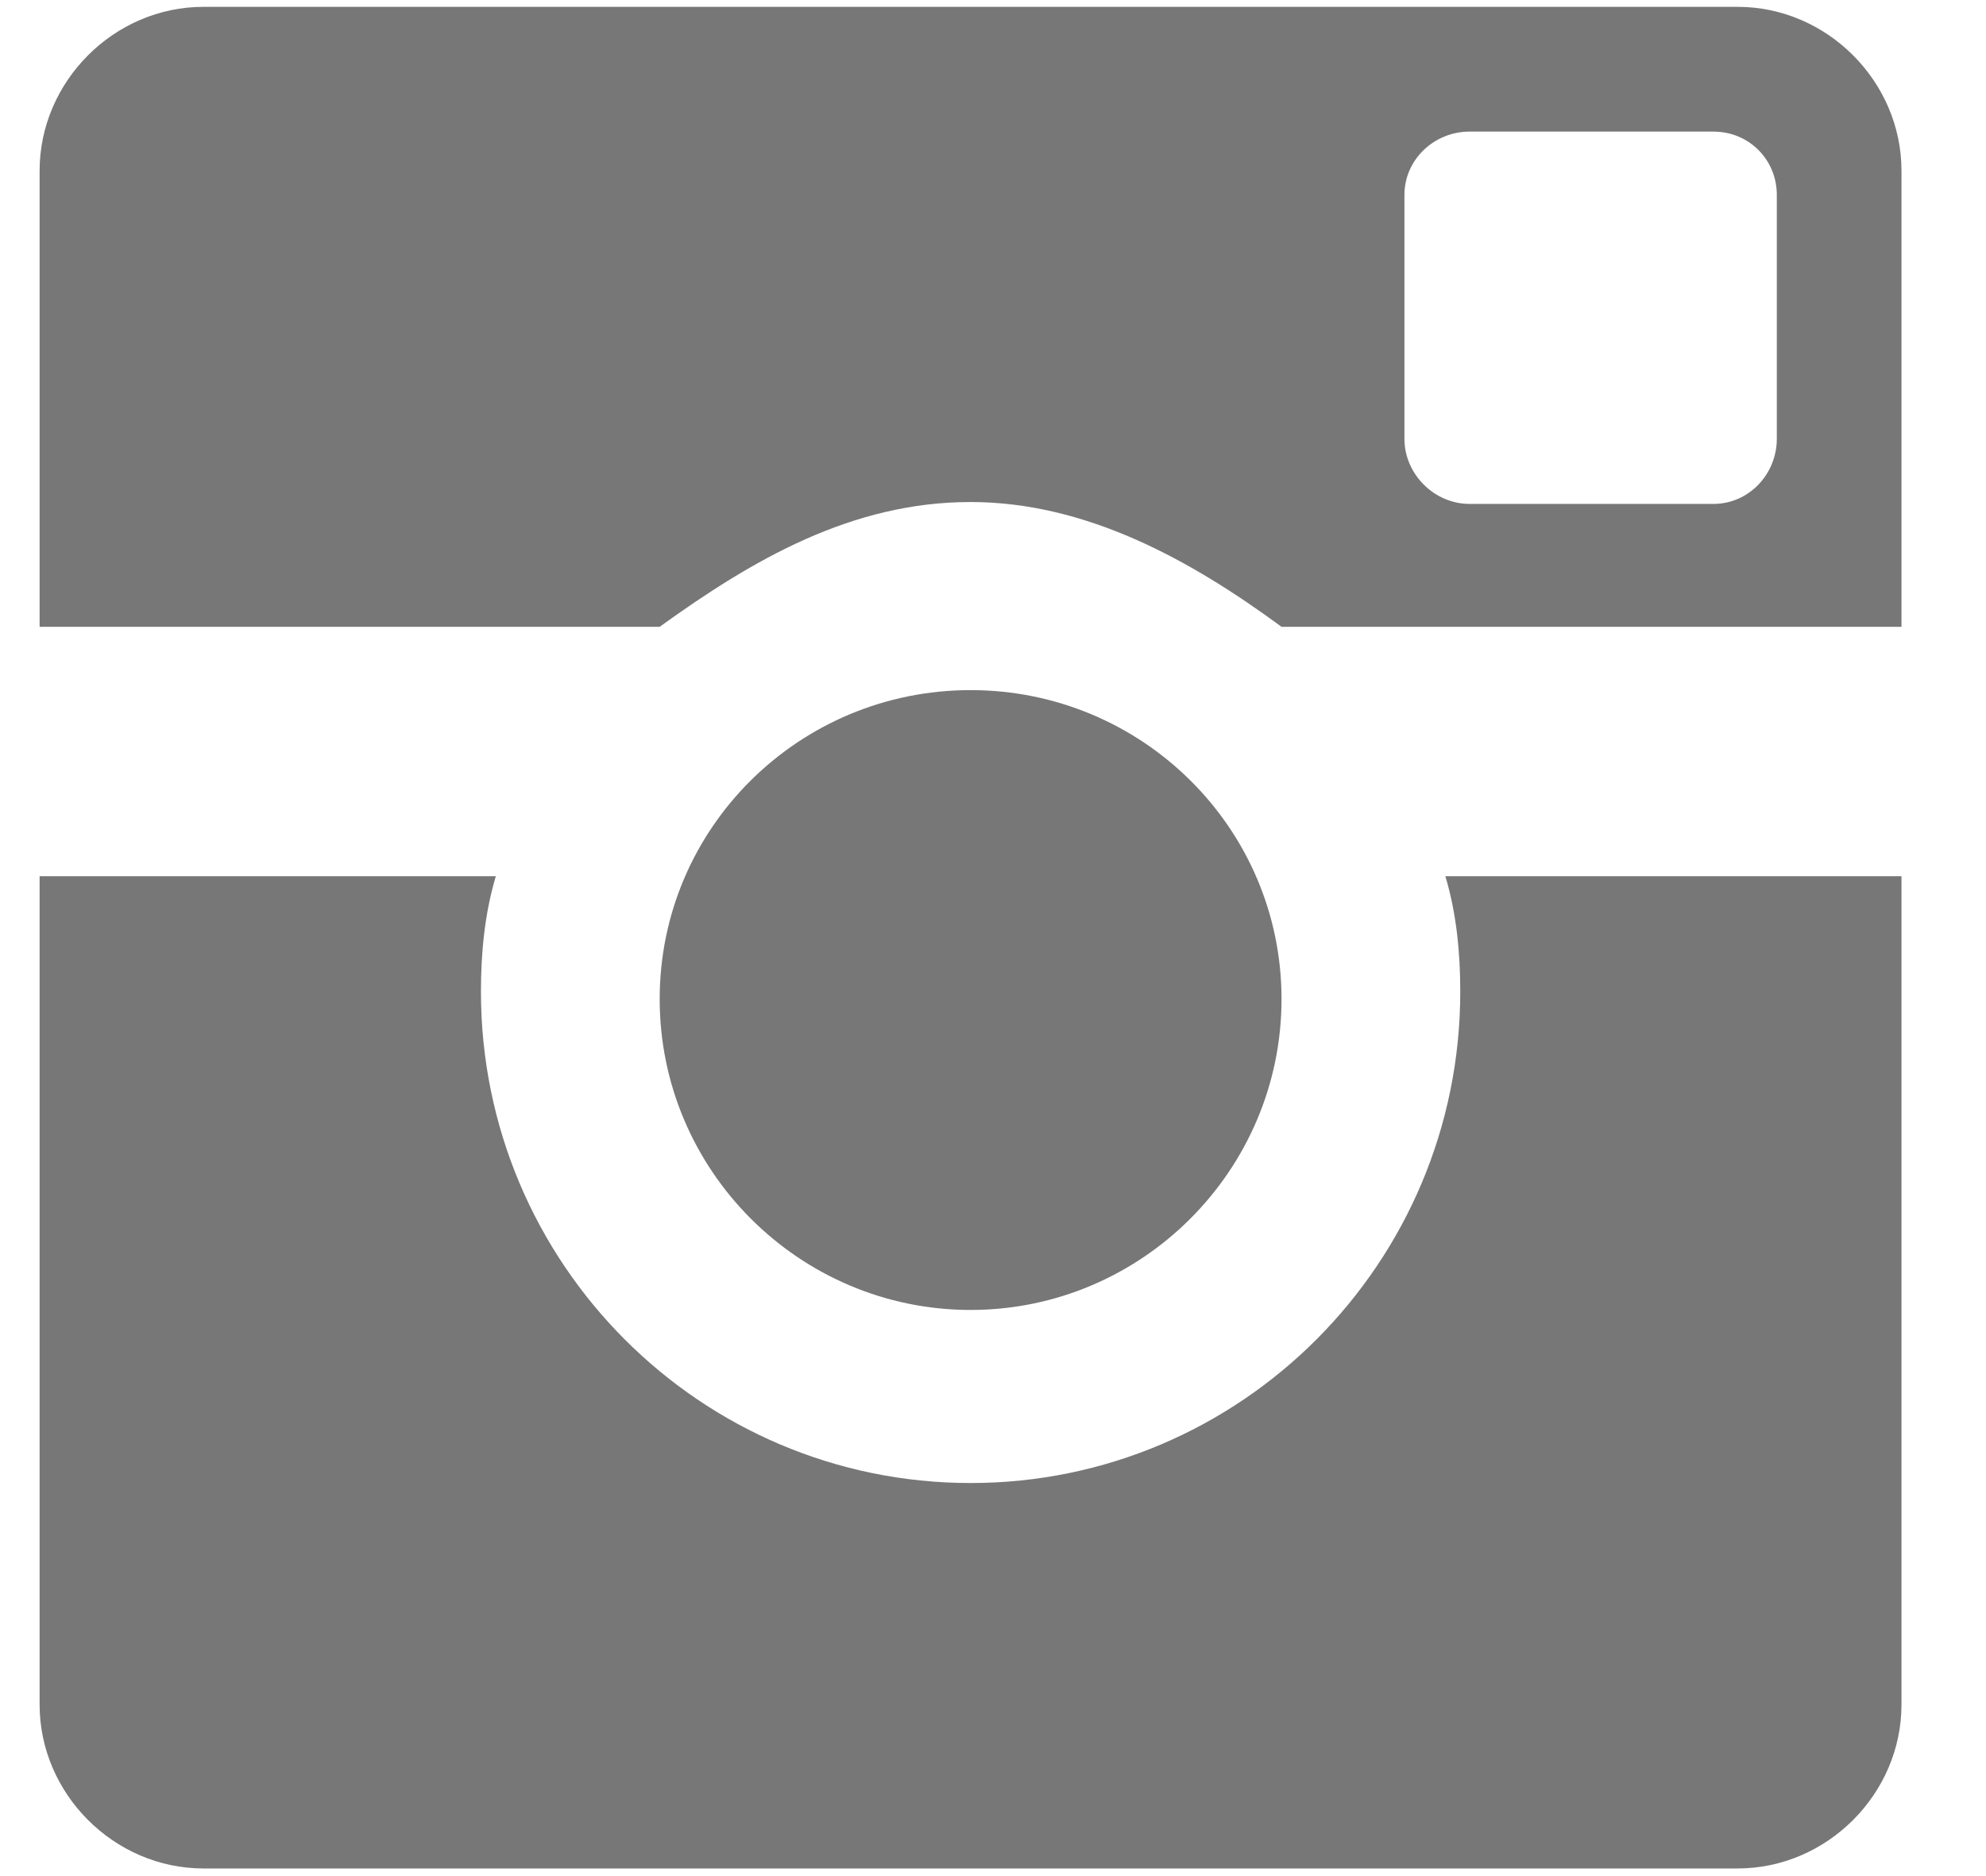
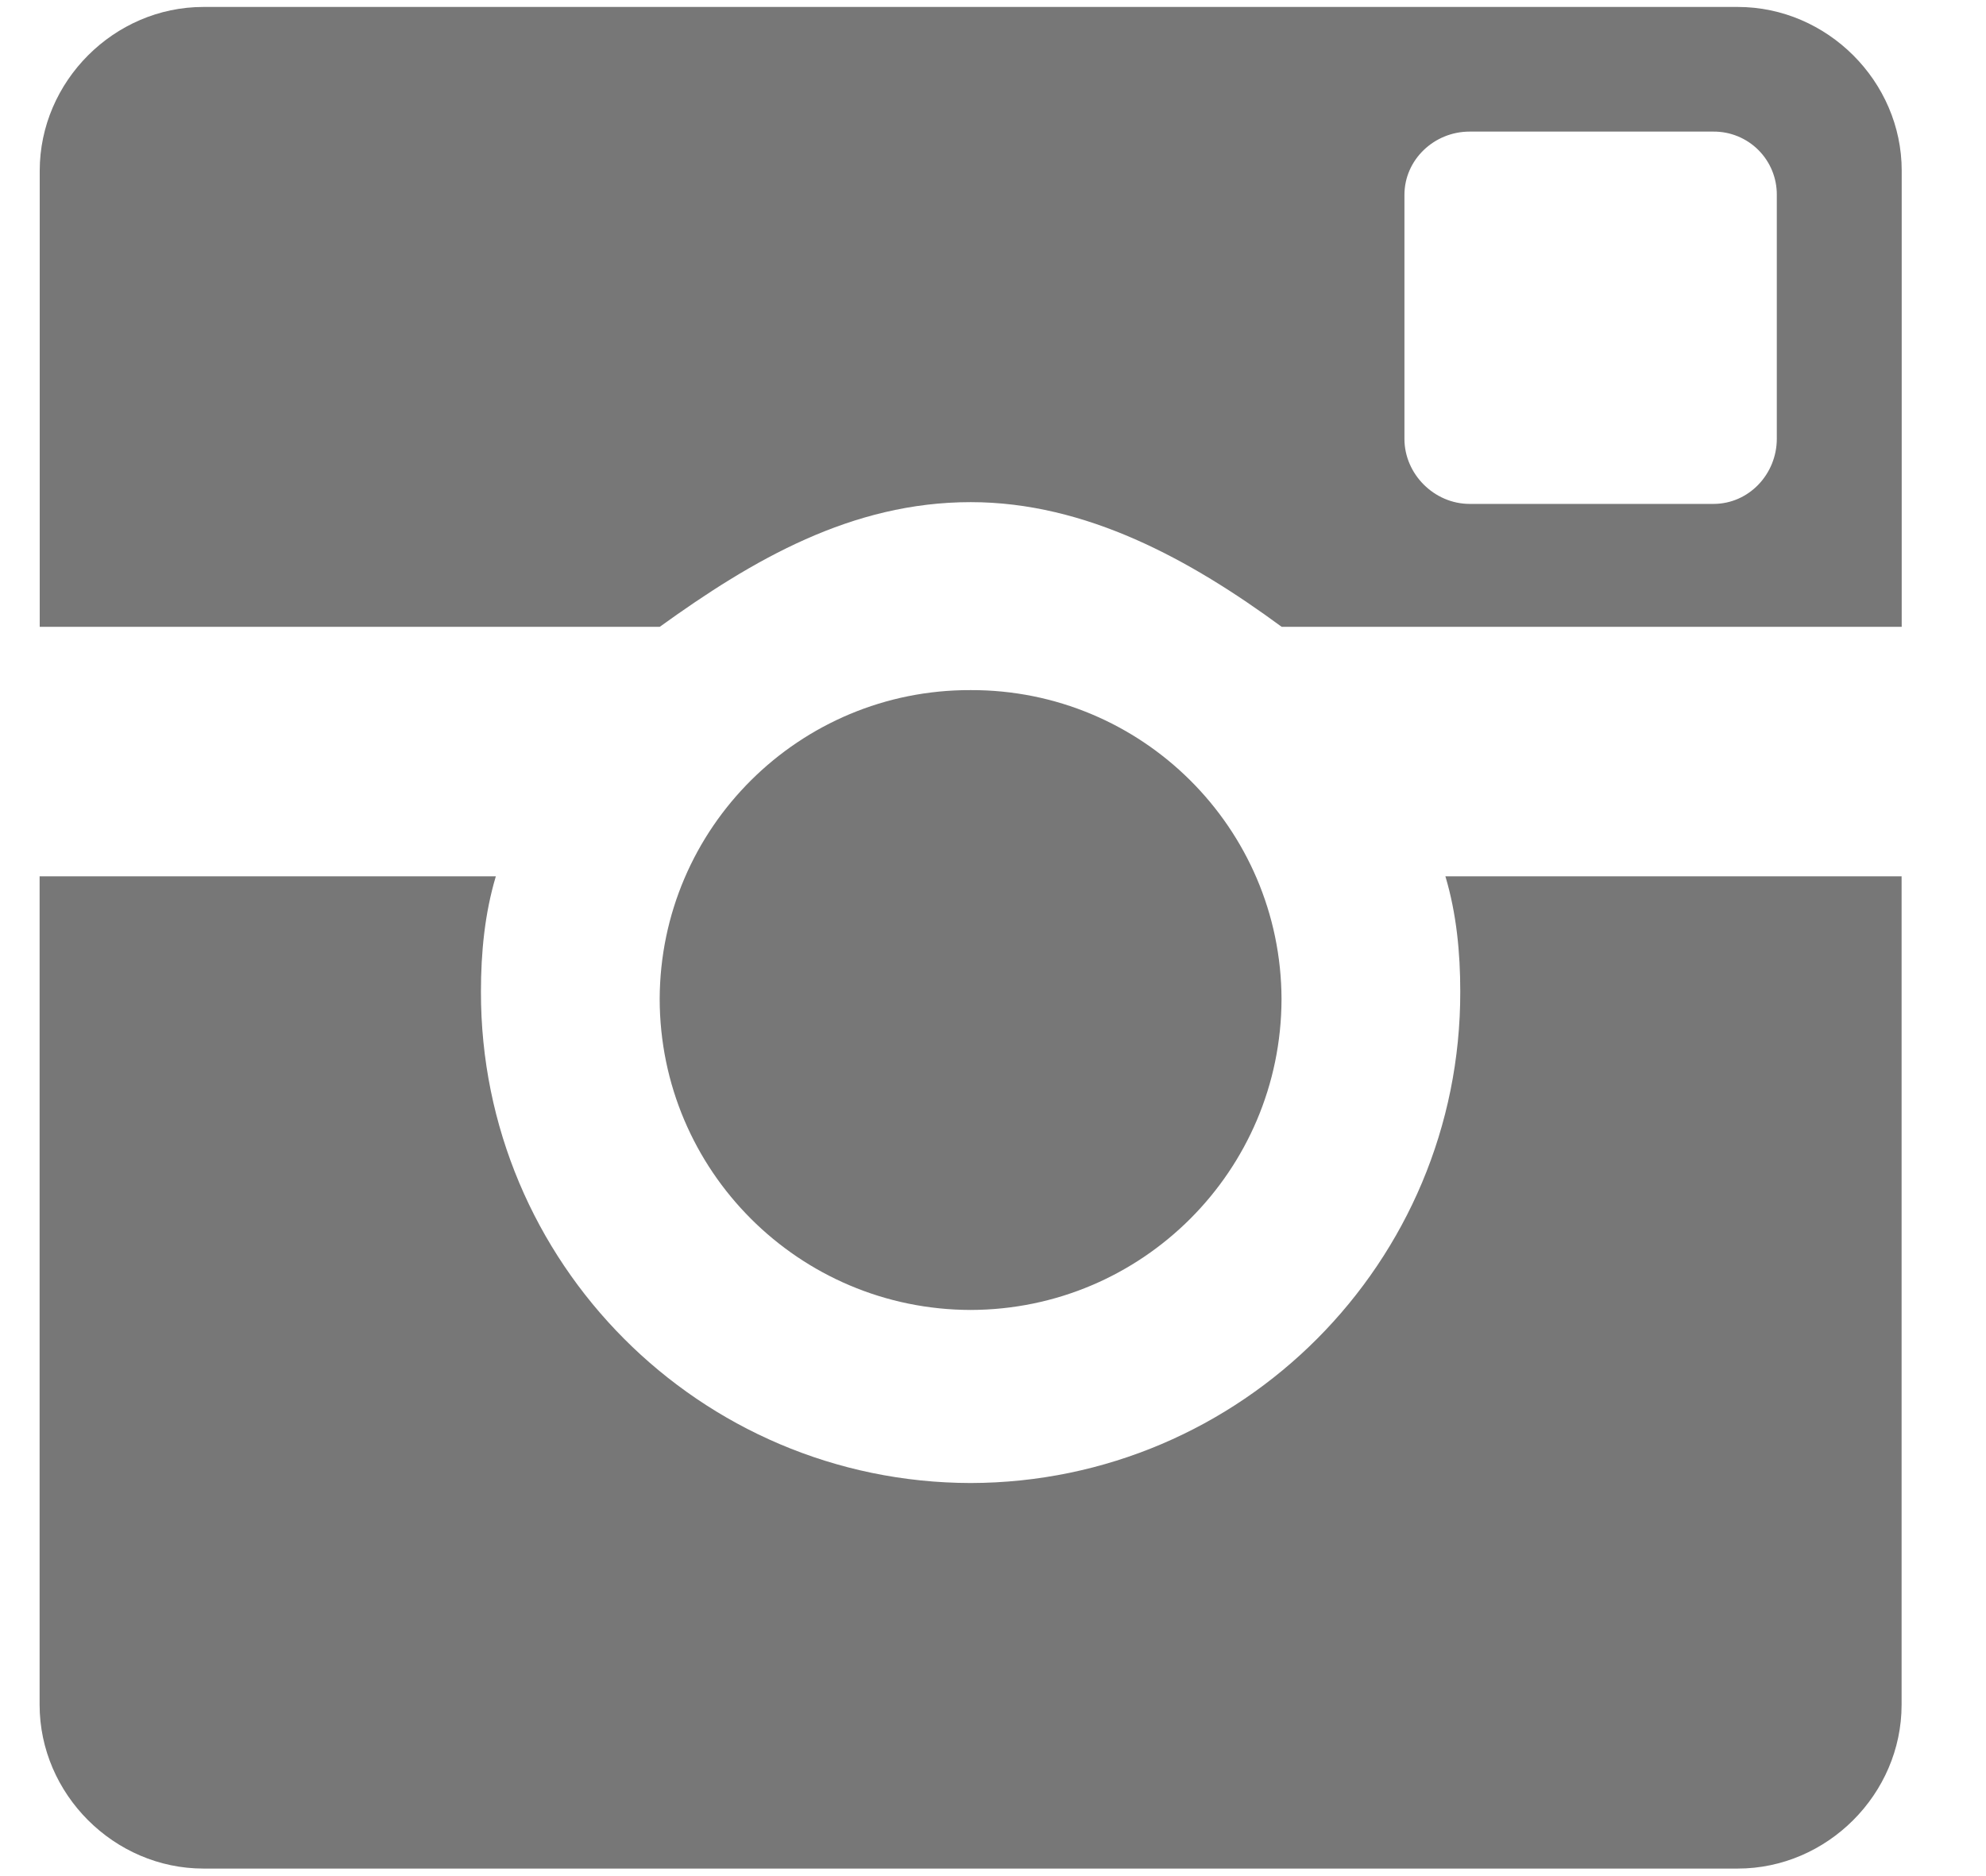
- <svg xmlns="http://www.w3.org/2000/svg" width="18" height="17" viewBox="0 0 18 17" fill="none">
-   <path opacity="0.7" fill-rule="evenodd" clip-rule="evenodd" d="M15.749 0.062H1.844C1.034 0.062 0.359 0.738 0.359 1.548V5.682H5.979C6.822 5.074 7.717 4.551 8.797 4.551C9.843 4.551 10.788 5.074 11.615 5.682H17.234V1.548C17.234 0.738 16.559 0.062 15.749 0.062ZM16.104 3.978C16.104 4.298 15.851 4.568 15.53 4.568H13.319C12.999 4.568 12.729 4.298 12.729 3.978V1.767C12.729 1.446 12.999 1.193 13.319 1.193H15.53C15.851 1.193 16.104 1.446 16.104 1.767V3.978ZM11.615 9.057C11.615 7.504 10.349 6.256 8.797 6.256C7.244 6.256 5.979 7.504 5.979 9.057C5.979 10.609 7.244 11.875 8.797 11.875C10.349 11.875 11.615 10.609 11.615 9.057ZM13.1 7.943C13.201 8.281 13.235 8.635 13.235 8.989C13.235 11.453 11.244 13.444 8.797 13.444C6.35 13.444 4.359 11.453 4.359 8.989C4.359 8.635 4.393 8.281 4.494 7.943H0.359V15.453C0.359 16.262 1.034 16.938 1.844 16.938H15.749C16.559 16.938 17.234 16.262 17.234 15.453V7.943H13.1Z" fill="#3D3D3D" />
+ <svg xmlns="http://www.w3.org/2000/svg" width="18" height="17" fill="none">
+   <path opacity=".7" fill-rule="evenodd" clip-rule="evenodd" d="M15.75.063H1.843C1.034.063.36.738.36 1.548v4.134h5.62c.843-.608 1.738-1.13 2.818-1.13 1.046 0 1.991.522 2.818 1.13h5.62V1.547c0-.81-.676-1.484-1.486-1.484zm.354 3.914c0 .321-.253.591-.574.591h-2.21c-.321 0-.591-.27-.591-.59V1.767c0-.32.27-.574.59-.574h2.211a.57.57 0 0 1 .574.574v2.21zm-4.489 5.08a2.809 2.809 0 0 0-2.818-2.801 2.809 2.809 0 0 0-2.818 2.8 2.823 2.823 0 0 0 2.818 2.819 2.823 2.823 0 0 0 2.818-2.818zM13.1 7.943c.101.338.135.692.135 1.046a4.447 4.447 0 0 1-4.438 4.455A4.447 4.447 0 0 1 4.359 8.99c0-.354.034-.708.135-1.046H.359v7.51c0 .81.675 1.485 1.485 1.485H15.75c.81 0 1.485-.675 1.485-1.485v-7.51H13.1z" fill="#3D3D3D" />
</svg>
